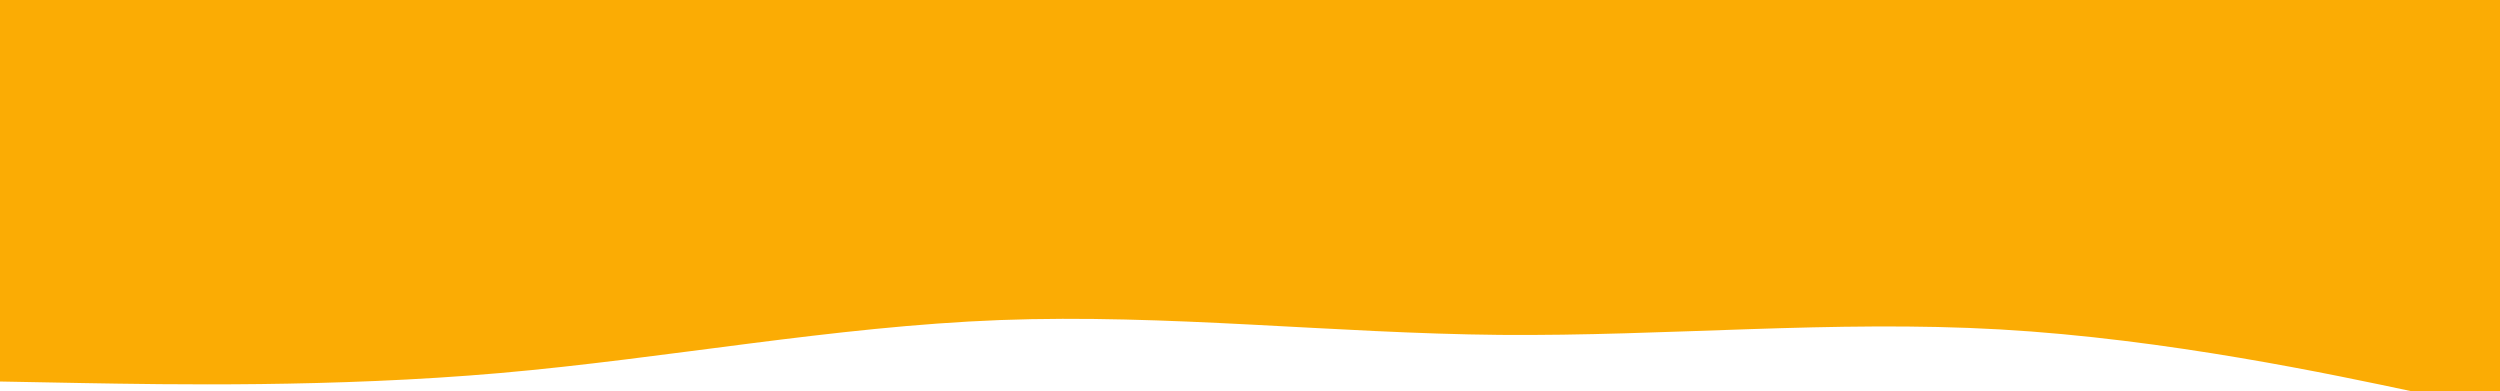
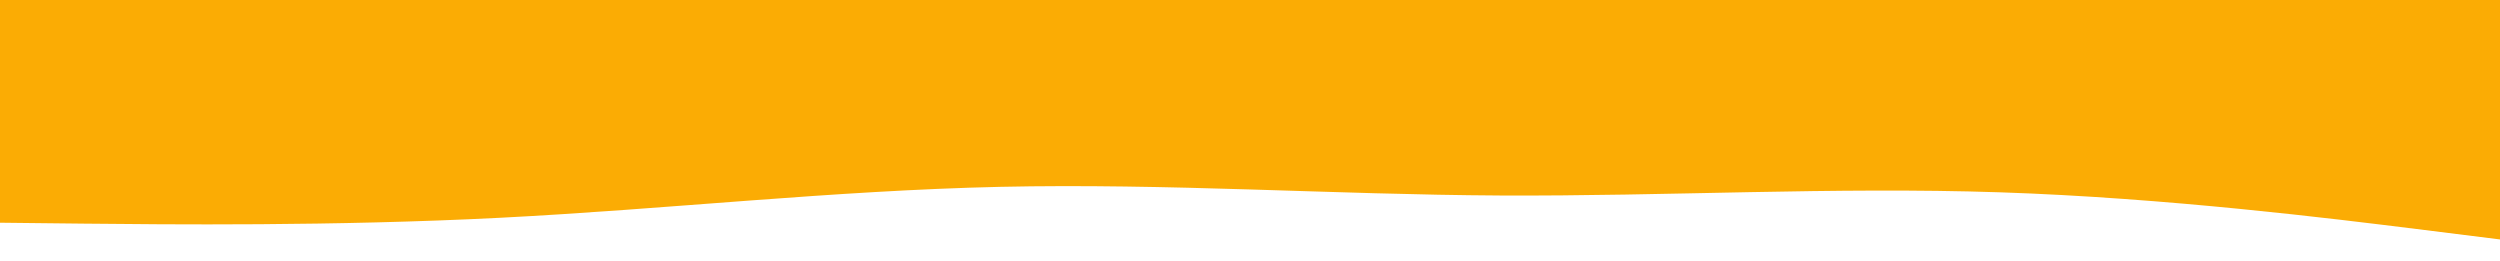
- <svg xmlns="http://www.w3.org/2000/svg" width="1920" height="300" version="1.1">
+ <svg xmlns="http://www.w3.org/2000/svg" width="1920" height="200" version="1.1">
  <g>
-     <path id="svg_1" stroke-linecap="round" fill="#fbac04" d="m0,293l64,1.2c64,1.1 192,3.5 320,-7.7c128,-11.2 256,-35.8 384,-40.7c128,-4.8 256,10.2 384,11.4c128,1.1 256,-11.5 384,-4.2c128,7.3 256,34.7 320,48.3l64,13.7l0,-315l-64,0c-64,0 -192,0 -320,0c-128,0 -256,0 -384,0c-128,0 -256,0 -384,0c-128,0 -256,0 -384,0c-128,0 -256,0 -320,0l-64,0l0,293z" />
+     <path stroke="null" d="m0,171.046l64,0.701c64,0.642 192,2.043 320,-4.495c128,-6.538 256,-20.899 384,-23.76c128,-2.802 256,5.955 384,6.655c128,0.642 256,-6.713 384,-2.452c128,4.262 256,20.257 320,28.196l64,7.998l0,-183.889l-64,0c-64,0 -192,0 -320,0c-128,0 -256,0 -384,0c-128,0 -256,0 -384,0c-128,0 -256,0 -384,0c-128,0 -256,0 -320,0l-64,0l0,171.046z" fill="#fbac04" stroke-linecap="round" id="svg_1" />
  </g>
</svg>
